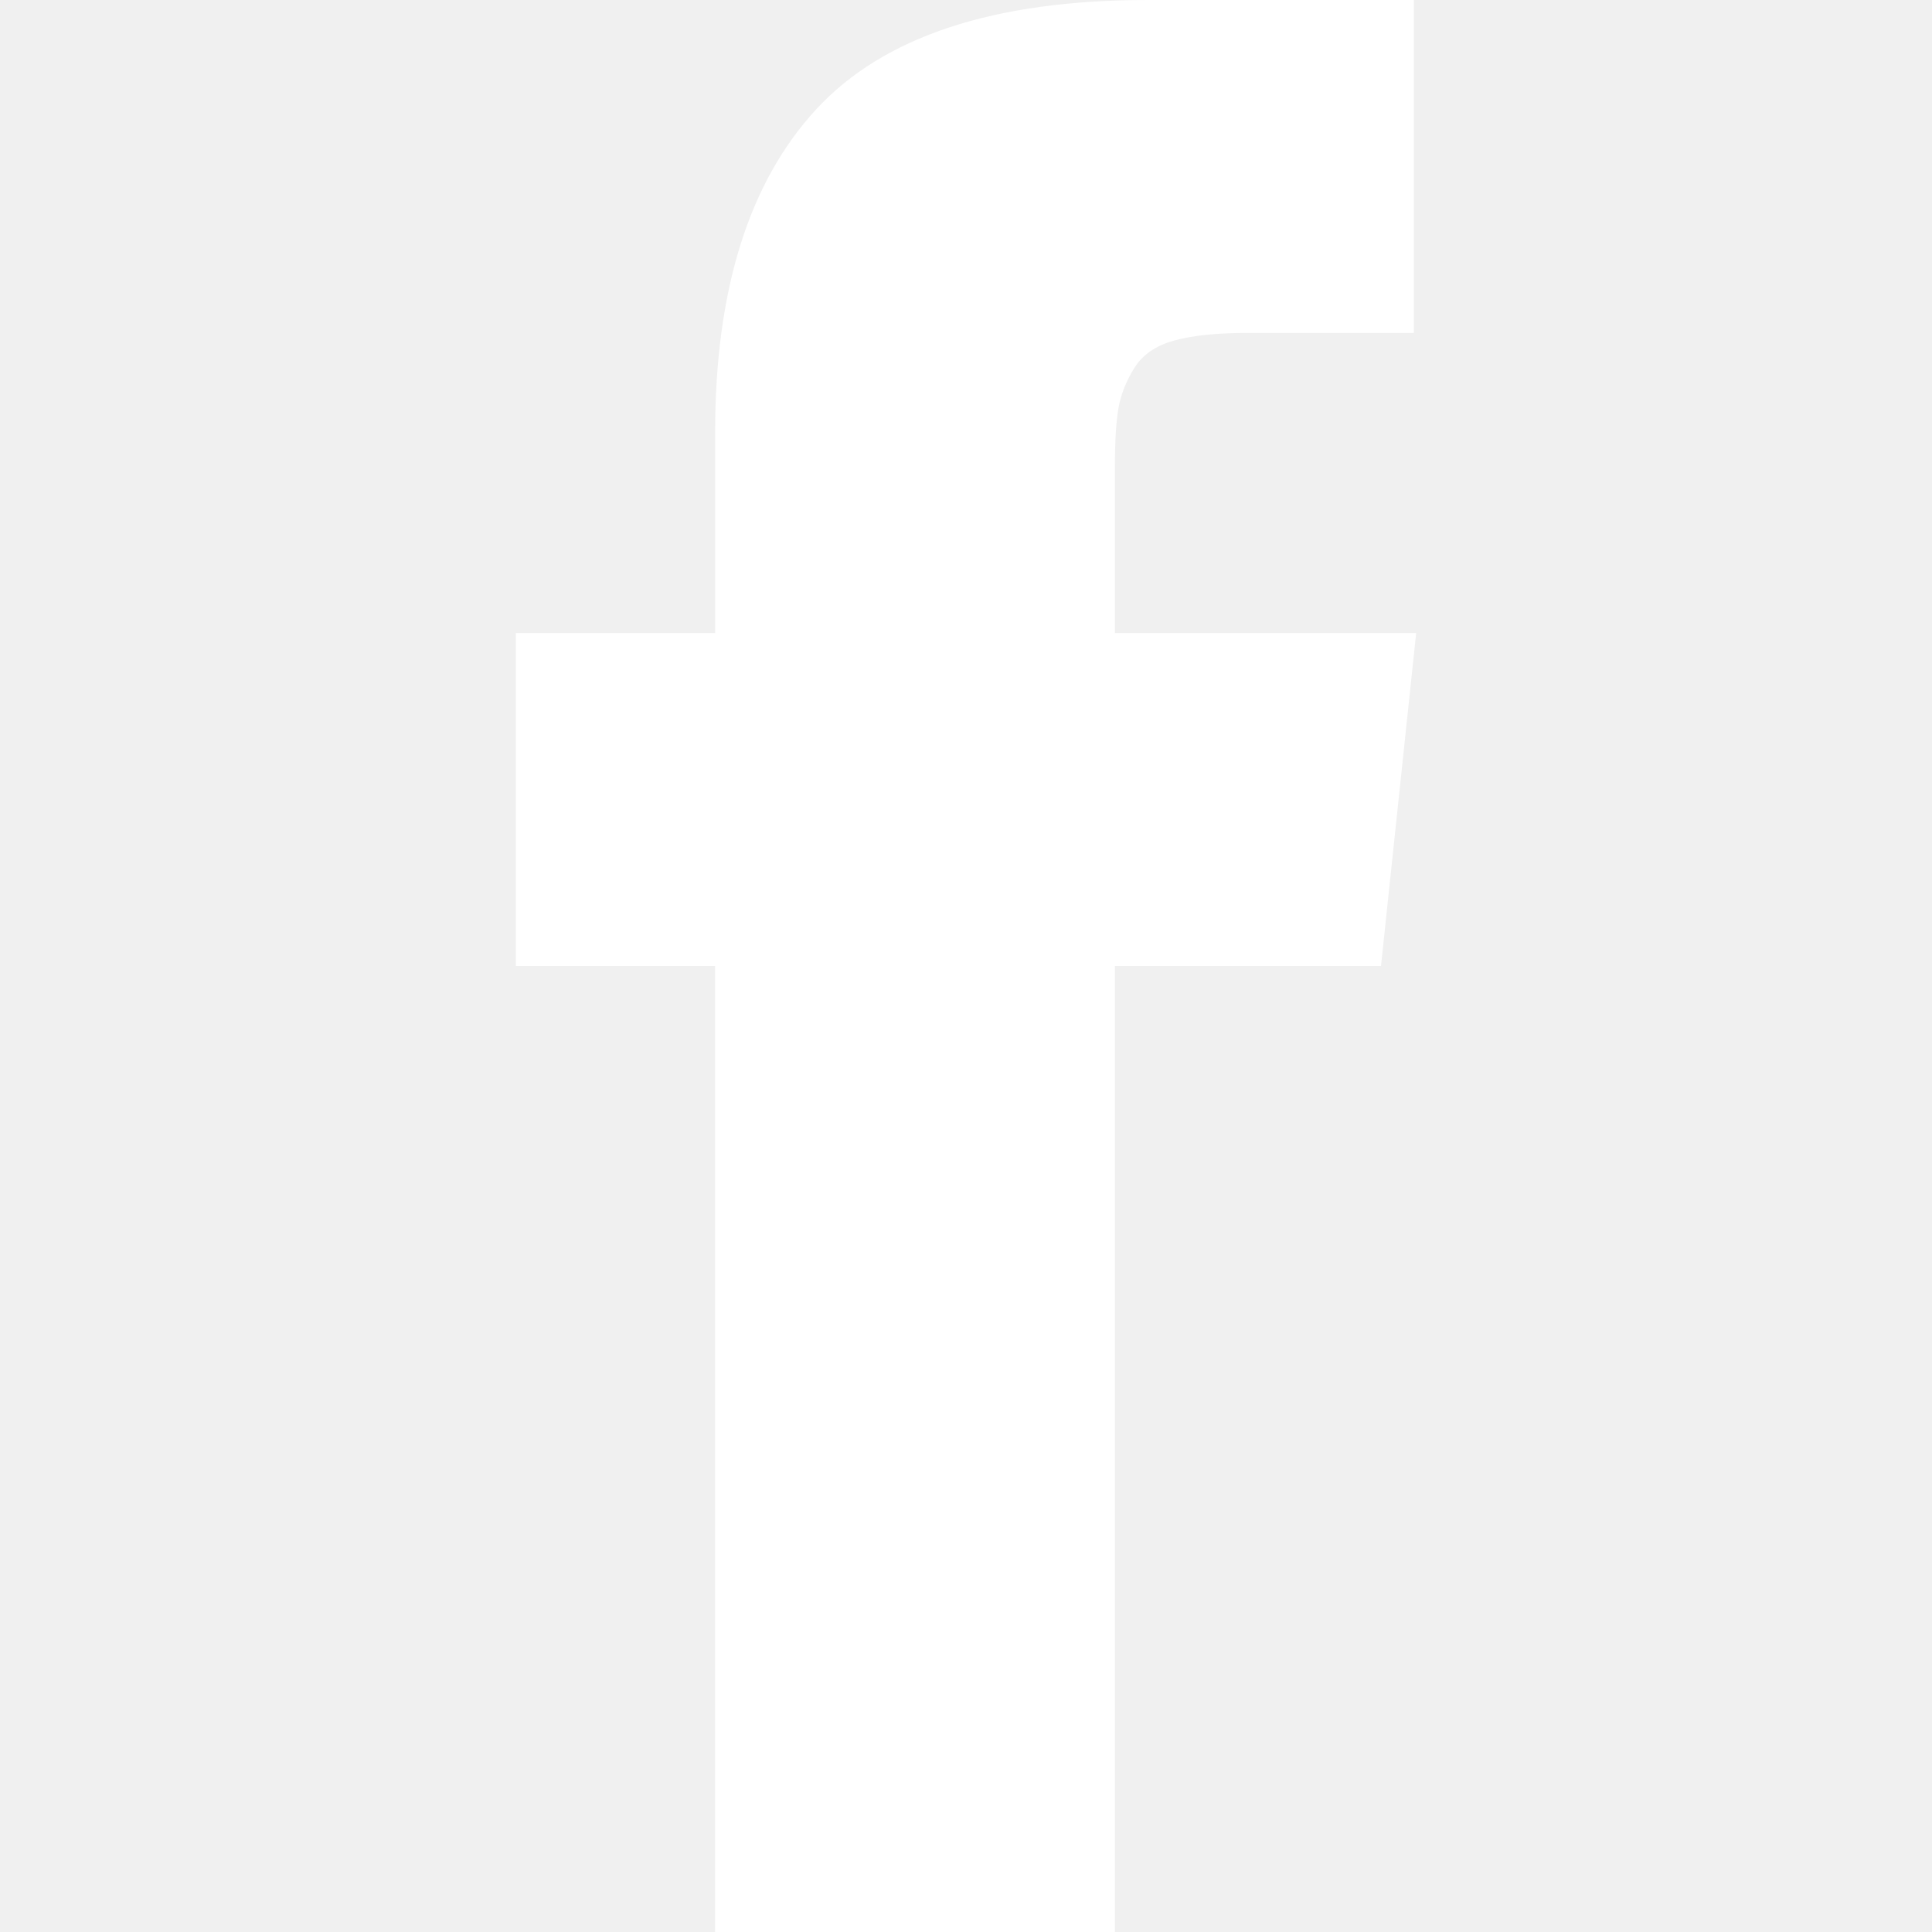
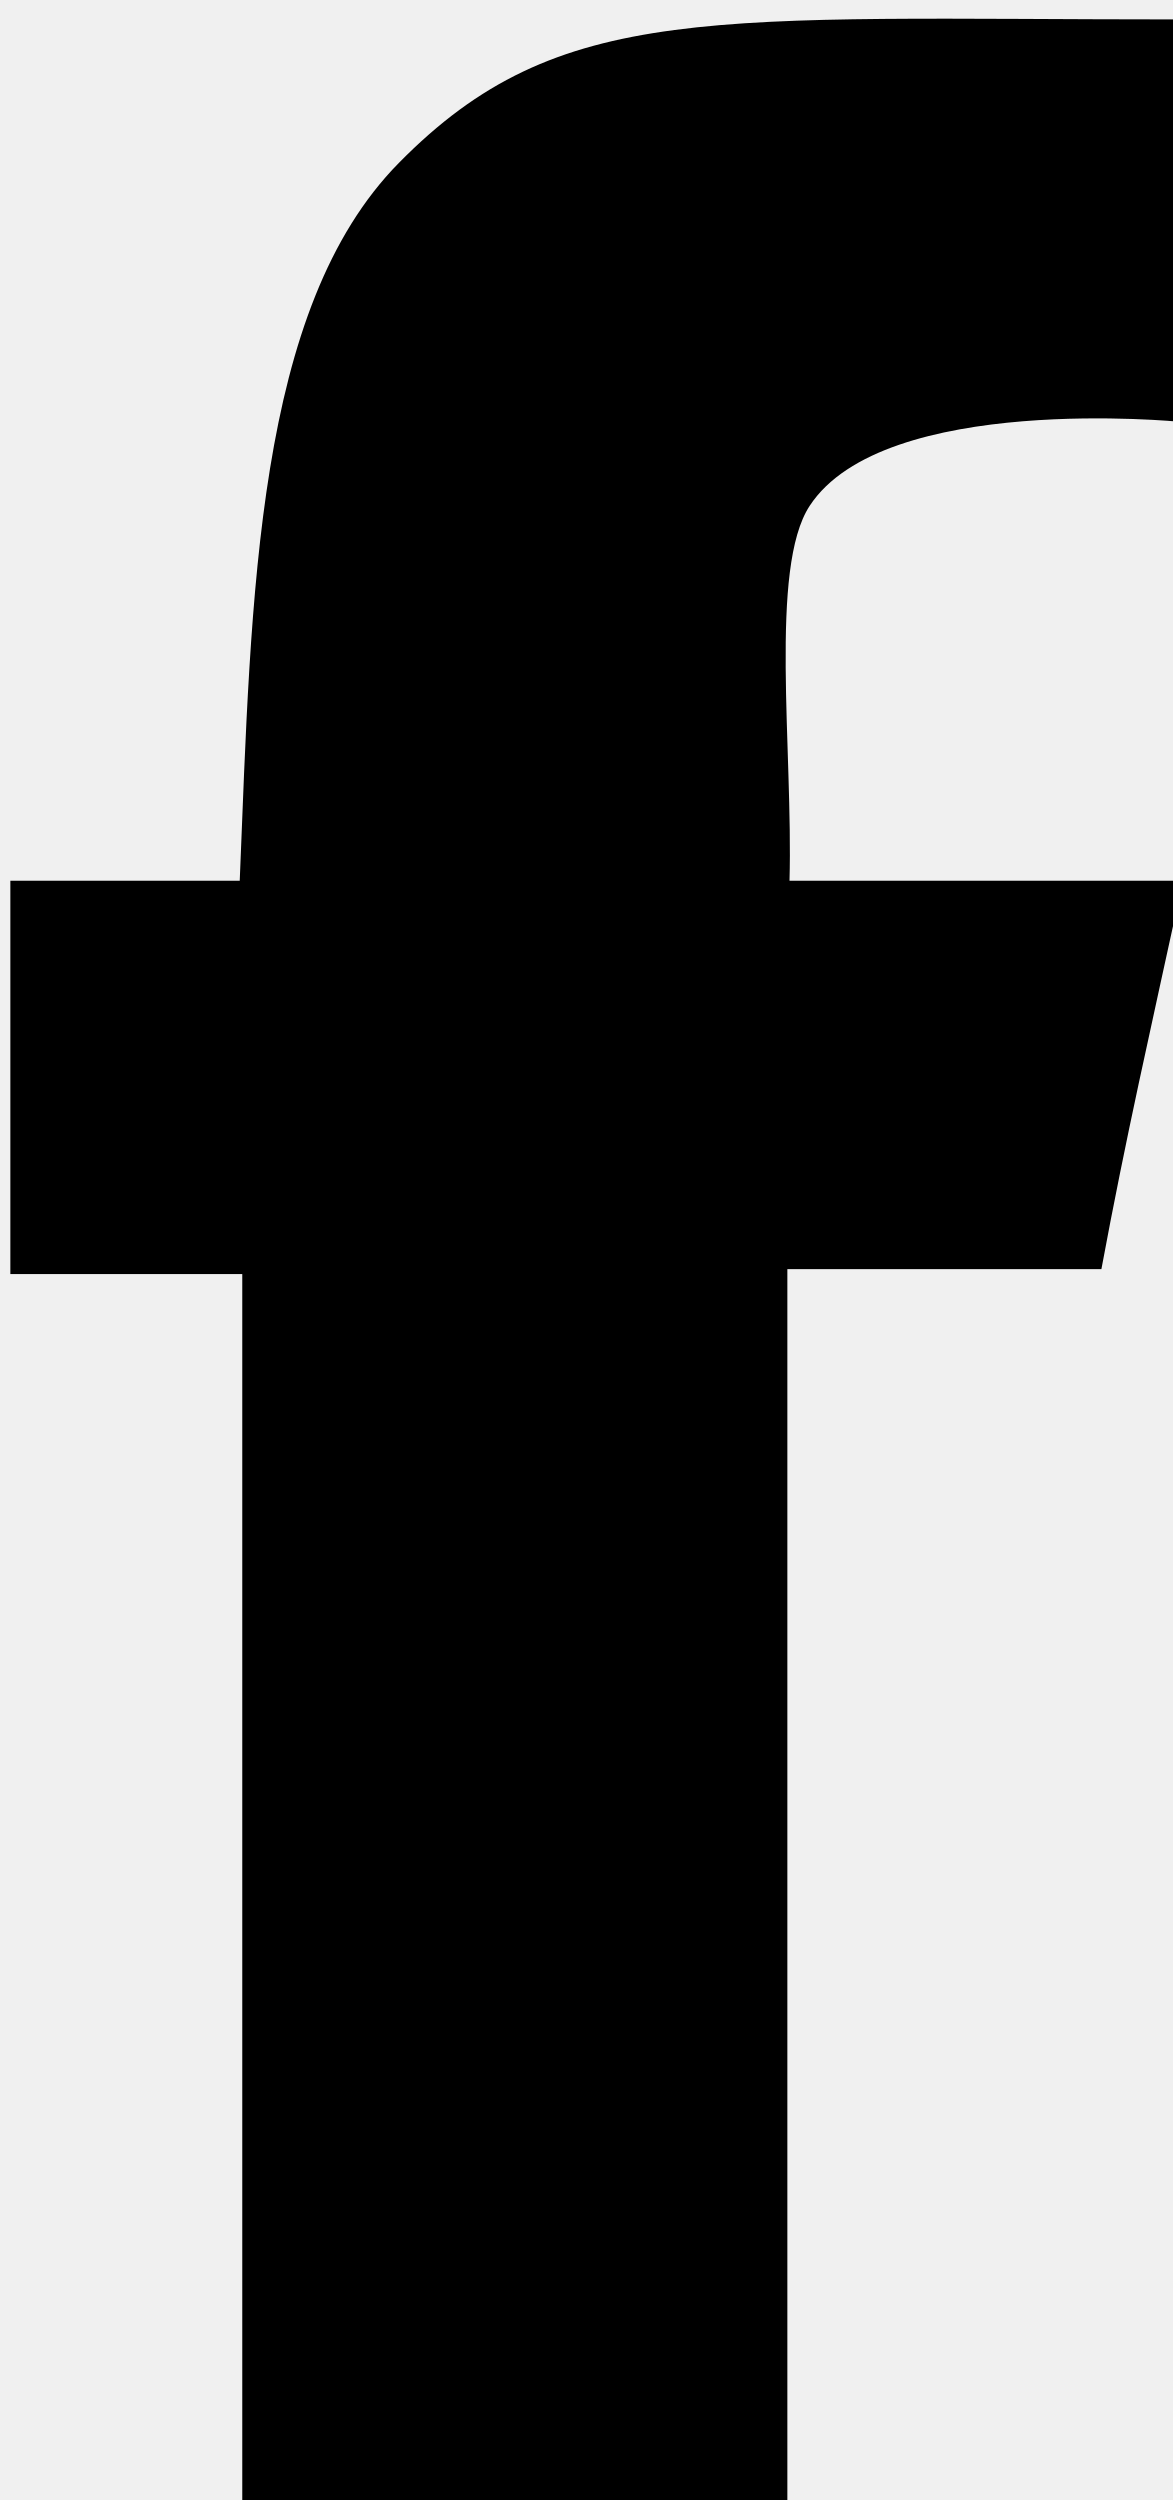
- <svg xmlns="http://www.w3.org/2000/svg" width="470.51px" height="470.51px" enable-background="new 0 0 470.513 470.513" version="1.1" viewBox="0 0 470.513 470.513" xml:space="preserve">
-   <path fill="#fff" d="m271.52 154.17v-40.541c0-6.086 0.28-10.8 0.849-14.13 0.567-3.335 1.857-6.615 3.859-9.853 1.999-3.236 5.236-5.47 9.706-6.708 4.476-1.24 10.424-1.858 17.85-1.858h40.539v-81.08h-64.809c-37.5 0-64.433 8.897-80.803 26.691-16.368 17.798-24.551 44.014-24.551 78.658v48.82h-48.542v81.086h48.539v235.26h97.362v-235.26h64.805l8.566-81.086h-73.37z" />
+ <svg xmlns="http://www.w3.org/2000/svg" id="facebook" vievBox="0 0 13 26">
+   <path d="M12.089,0.199 C12.089,1.675 12.089,4.320 12.089,4.320 C12.089,4.320 9.052,4.017 8.291,5.181 C7.875,5.817 8.122,7.681 8.085,9.019 C9.411,9.019 10.788,9.019 12.114,9.019 C11.774,10.583 11.530,11.643 11.279,12.997 C10.132,12.997 8.063,12.997 8.063,12.997 L8.063,25.801 C8.063,25.801 4.266,25.801 2.481,25.801 C2.482,21.854 2.480,17.249 2.481,13.047 C1.614,13.047 0.973,13.047 0.106,13.047 C0.106,11.571 0.106,10.496 0.106,9.019 C0.947,9.019 1.613,9.019 2.455,9.019 C2.575,6.073 2.620,3.155 4.084,1.669 C5.728,-0.002 7.297,0.199 12.089,0.199 Z" />
</svg>
